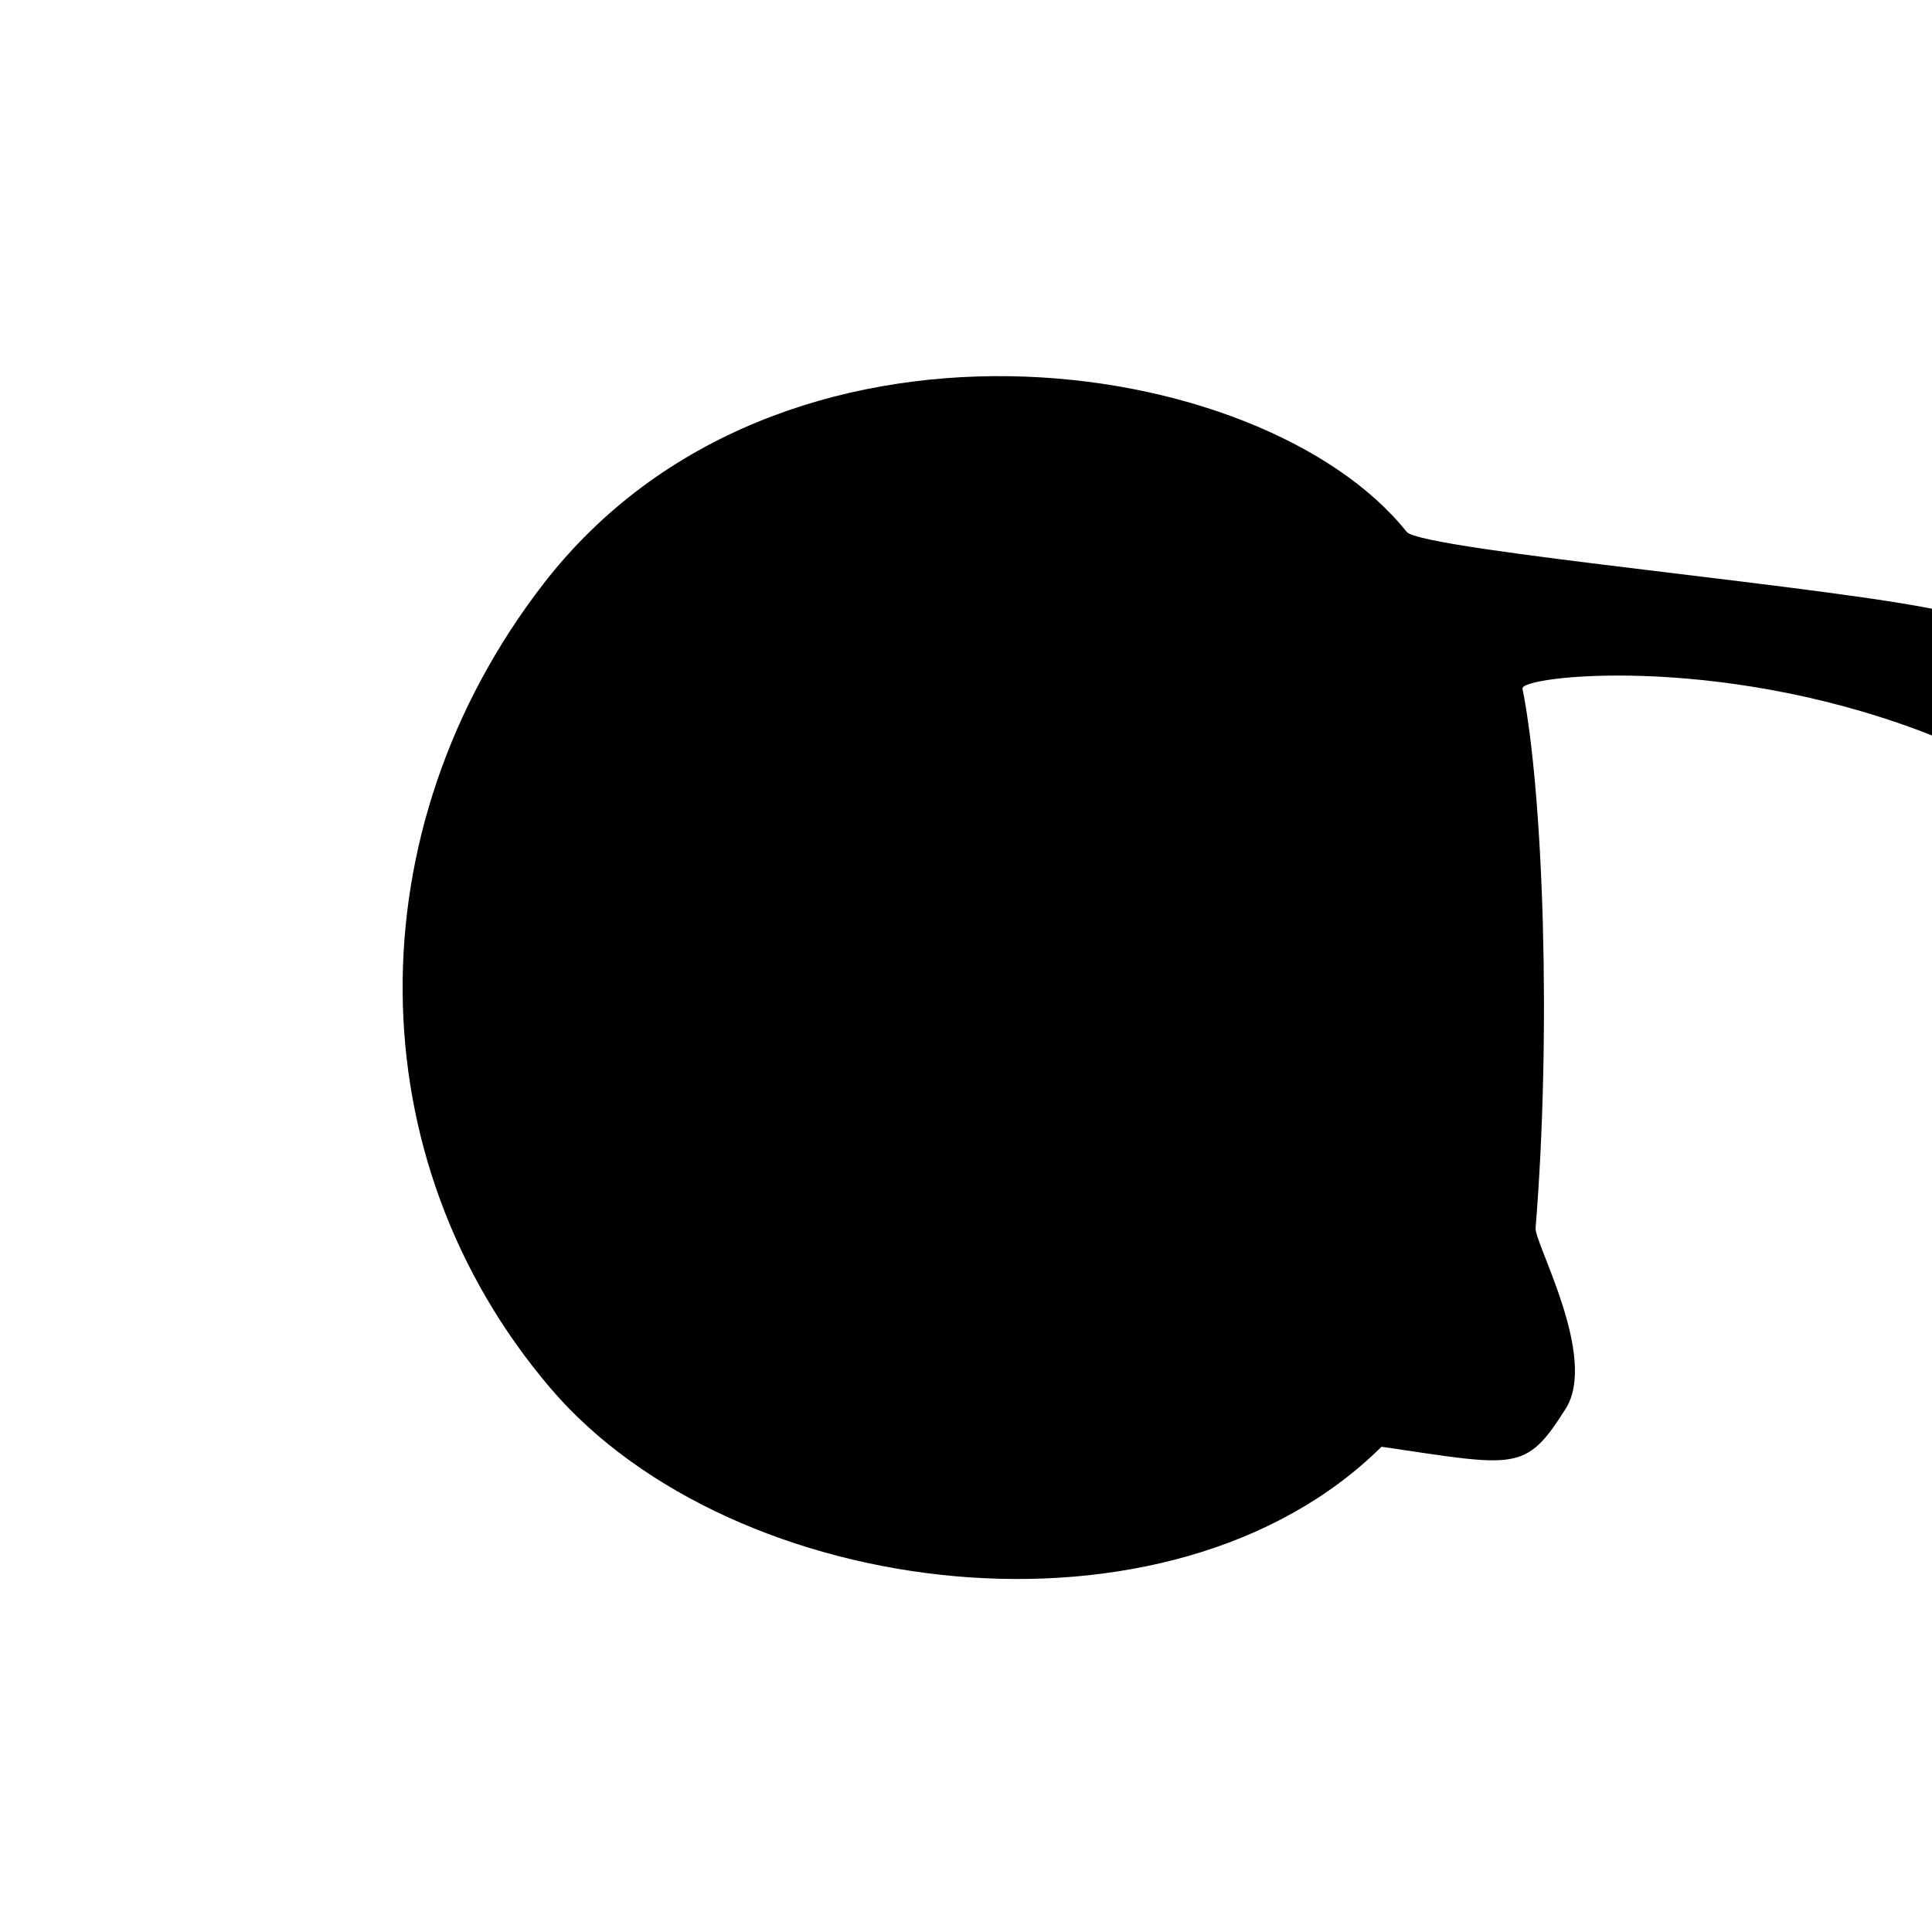
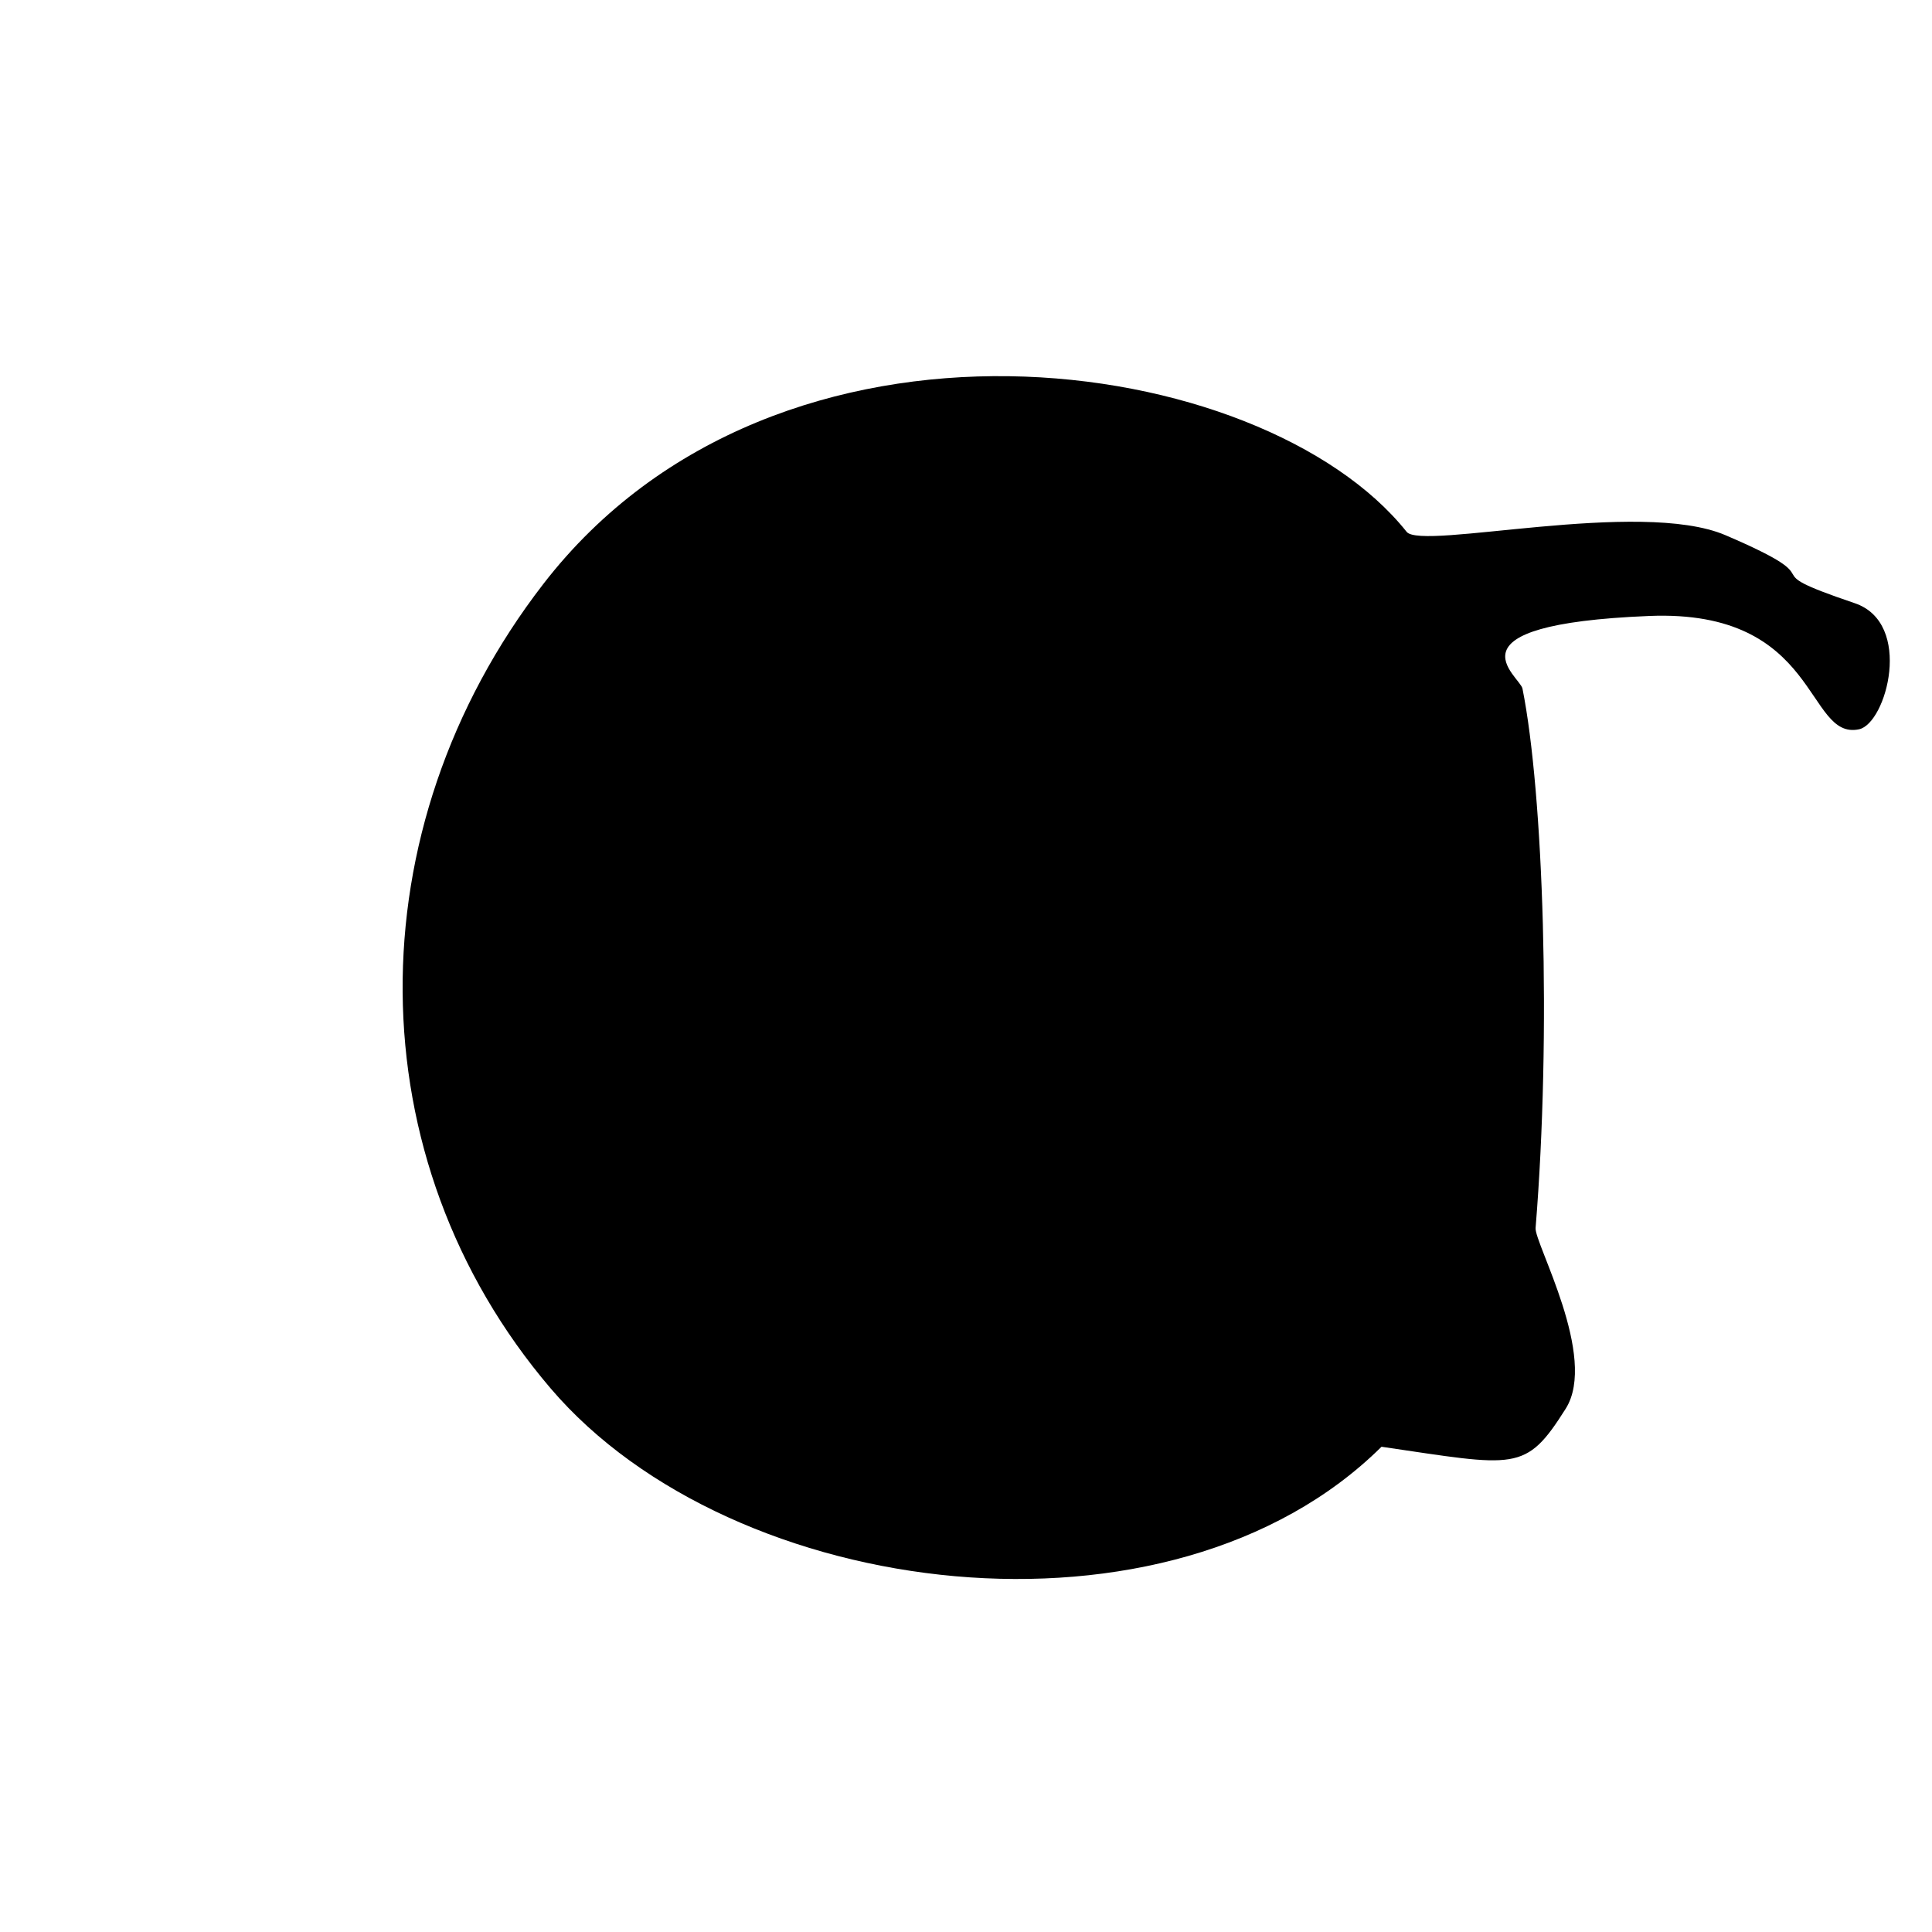
<svg xmlns="http://www.w3.org/2000/svg" version="1.1" x="0px" y="0px" width="300" height="300" viewBox="0 0 300 300" xml:space="preserve" id="svg11">
  <defs id="defs15" />
-   <path id="robotbody" d="m 84.36,90.689 c -29.407,38.075 -29.203,89.304 1.126,124.879 28.308,33.204 96.217,41.6 129.034,9.083 20.976,3.072 22.334,4.022 28.599,-5.905 5.061,-8.02 -4.867,-25.706 -4.674,-28.064 2.471,-30.331 1.219,-67.485 -2.036,-83.759 -0.387,-1.937 29.564,-5.46 61.605,6.511 22.723,8.49 31.868,23.149 40.198,21.409 4.237,-0.885 22.698,-2.661 12.039,-10.691 C 334.75,112.476 322.272,100.224 302.873,95.175 288.274,91.376 220.753,85.506 218.423,82.582 196.09,54.558 120.832,43.466 84.36,90.689 Z" style="stroke-width:1" />
+   <path id="robotbody" d="m 84.36,90.689 c -29.407,38.075 -29.203,89.304 1.126,124.879 28.308,33.204 96.217,41.6 129.034,9.083 20.976,3.072 22.334,4.022 28.599,-5.905 5.061,-8.02 -4.867,-25.706 -4.674,-28.064 2.471,-30.331 1.219,-67.485 -2.036,-83.759 -0.387,-1.937 -12.908,-9.947 19.679,-11.276 26.535,-1.081 24.245,19.338 32.575,17.598 4.237,-0.885 8.509,-16.48 -0.666,-19.584 C 270.644,87.791 286.363,90.994 267.935,83.106 254.606,77.401 220.753,85.506 218.423,82.582 196.09,54.558 120.832,43.466 84.36,90.689 Z" style="stroke-width:1" />
</svg>
